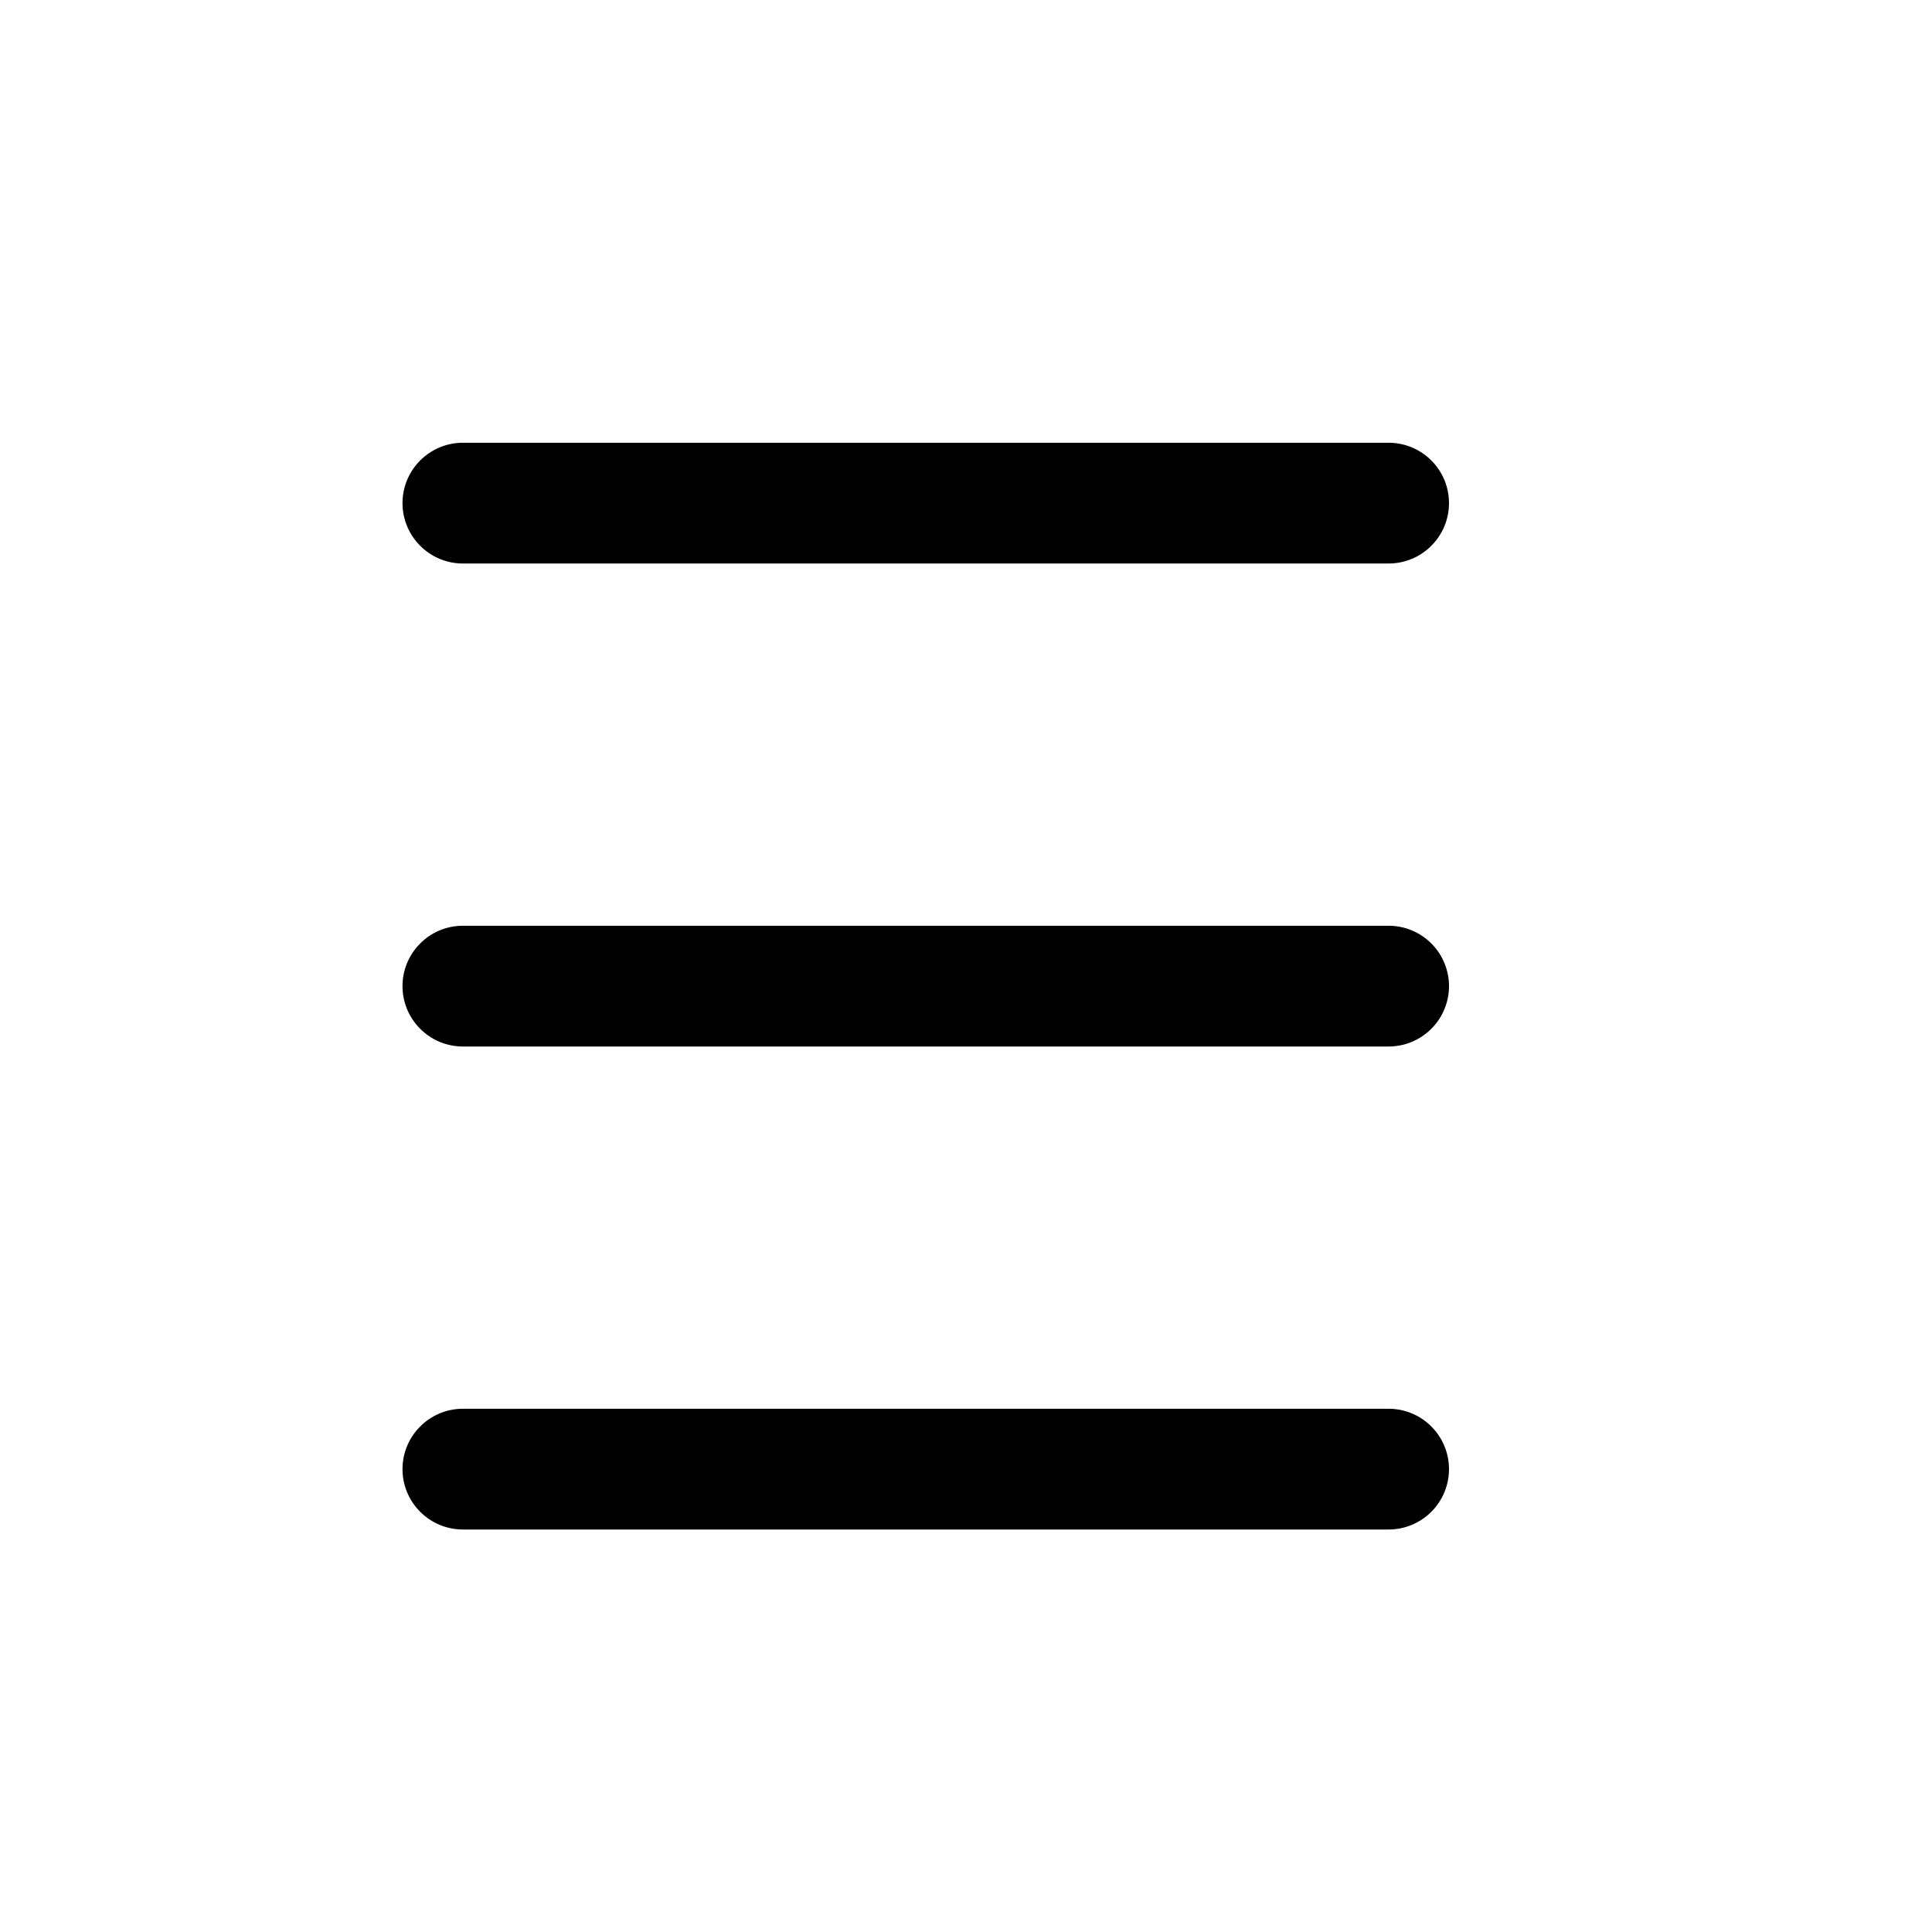
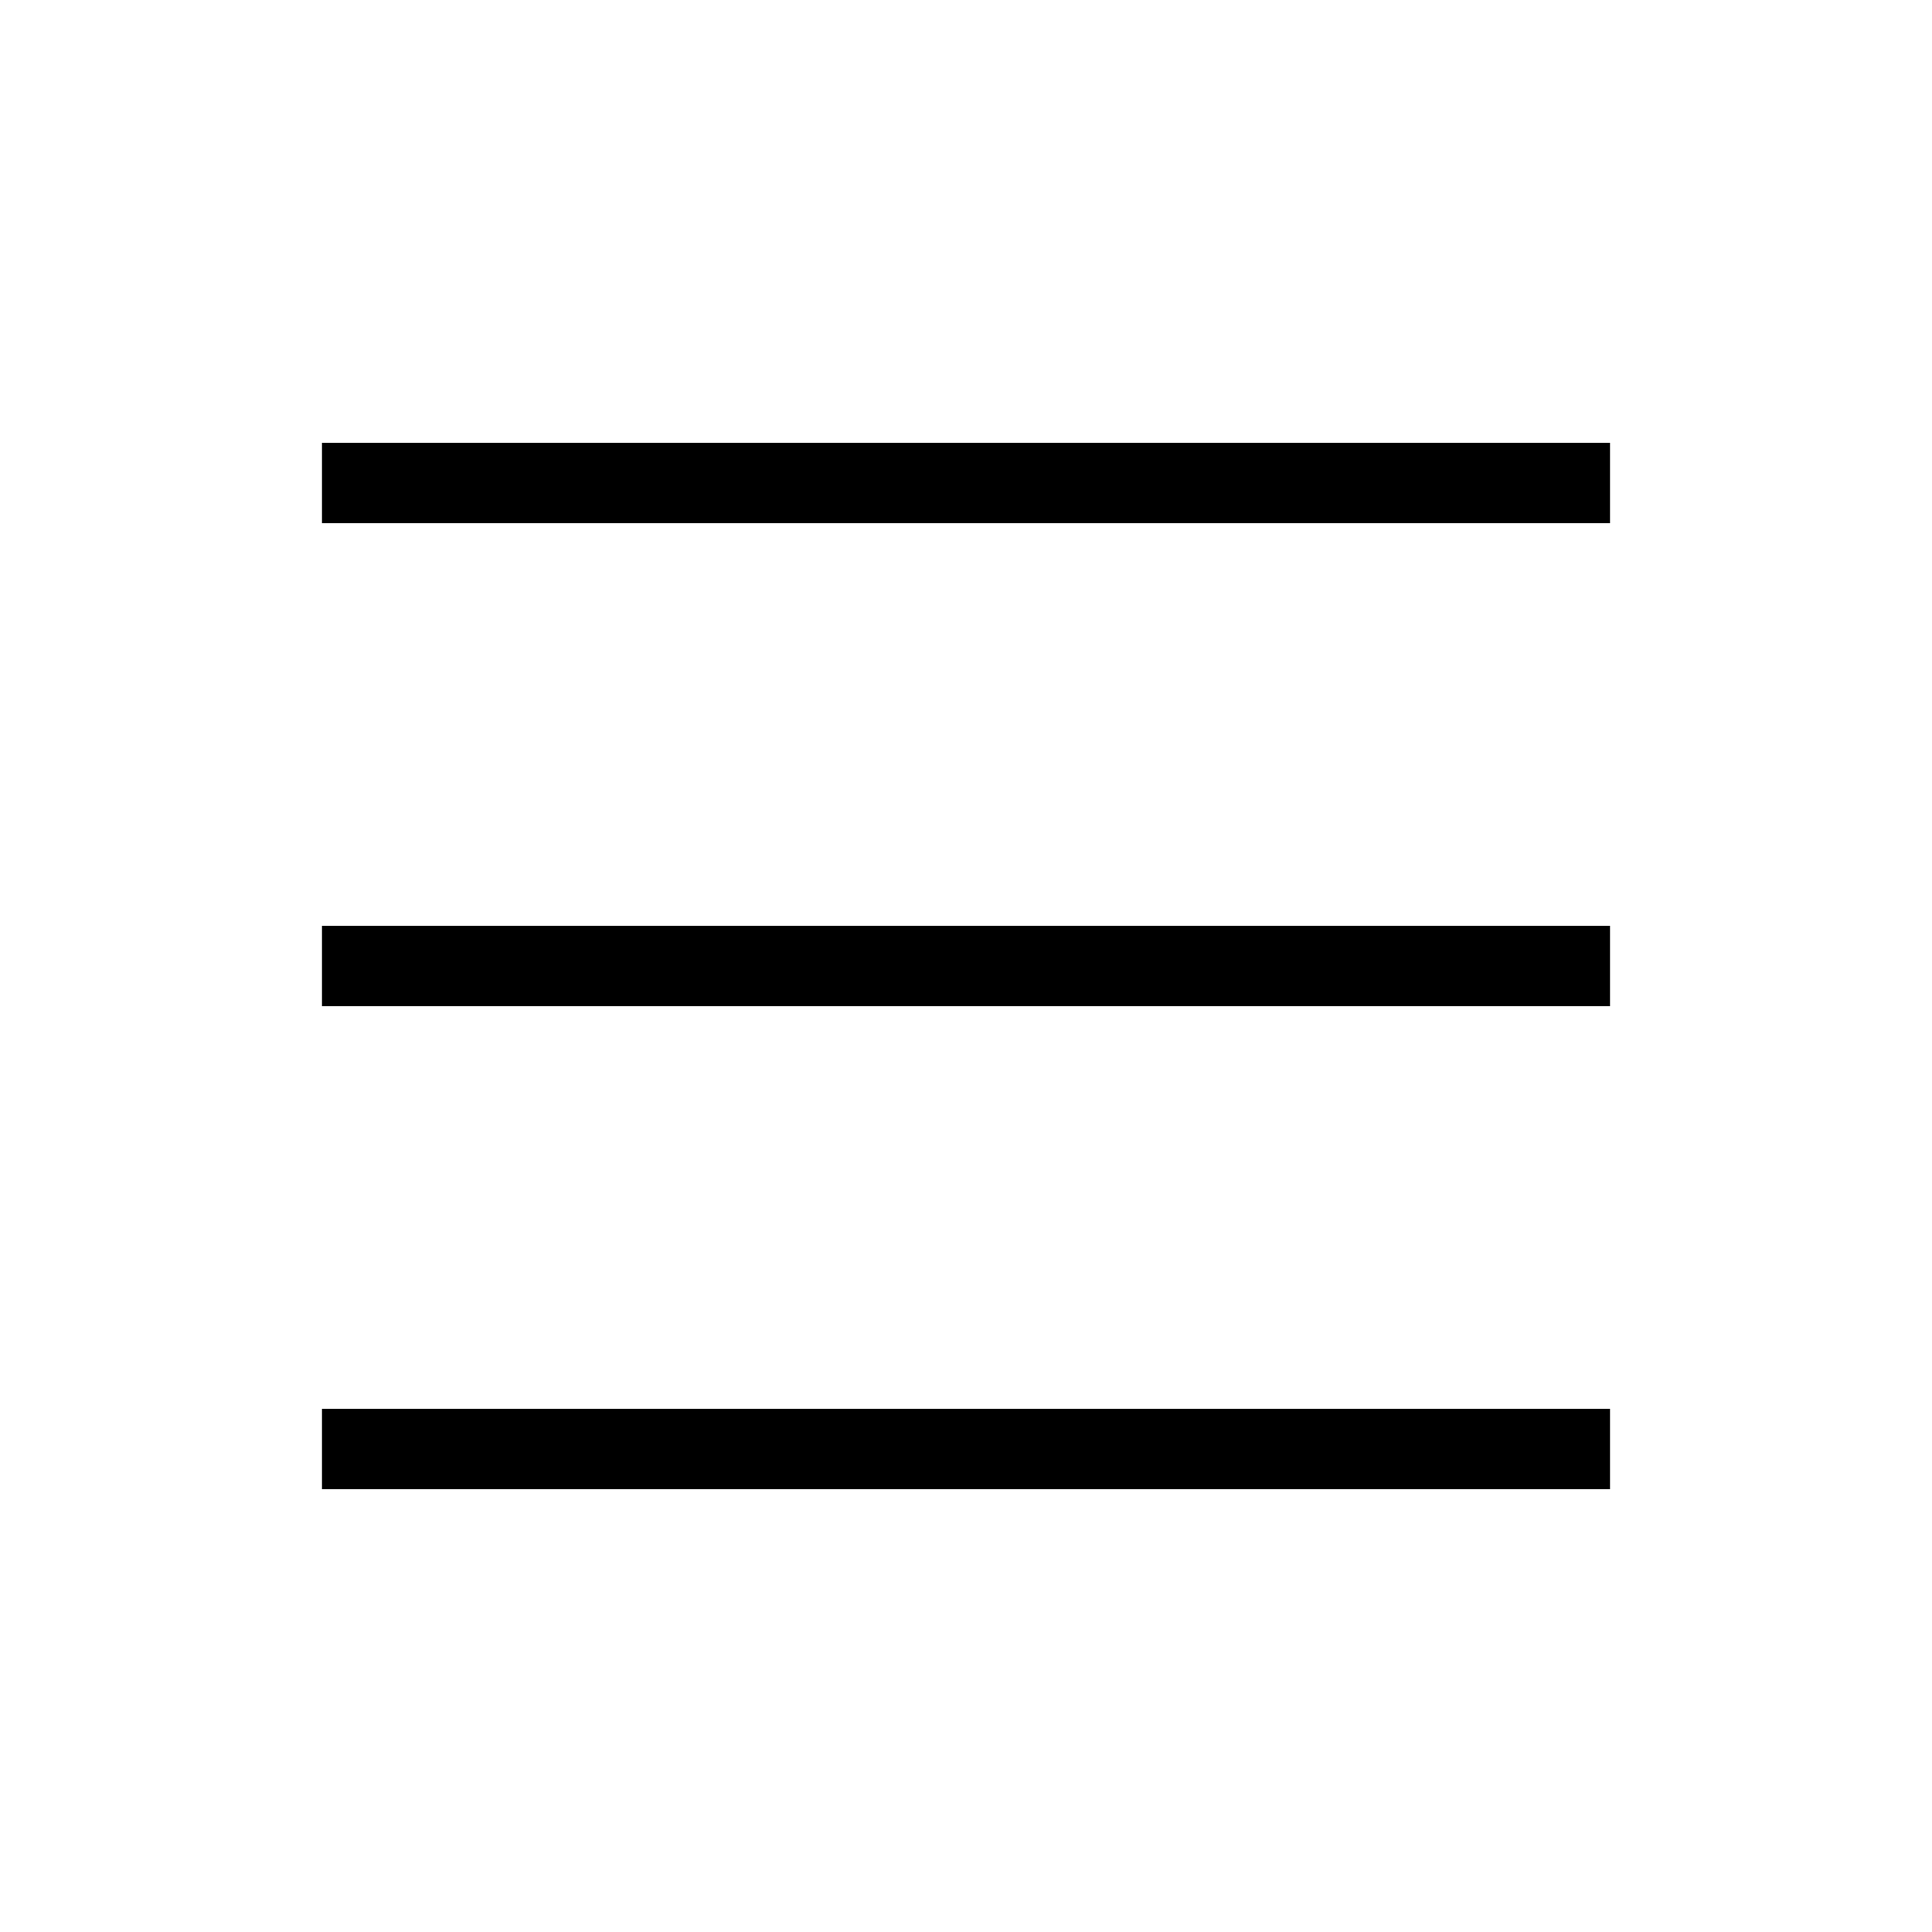
<svg xmlns="http://www.w3.org/2000/svg" width="24" height="24" viewBox="0 0 24 24" fill="none">
-   <path d="M5.75 5.5C5.551 5.5 5.36 5.579 5.22 5.72C5.079 5.86 5 6.051 5 6.25C5 6.449 5.079 6.64 5.22 6.78C5.36 6.921 5.551 7 5.75 7H17.25C17.449 7 17.64 6.921 17.78 6.78C17.921 6.64 18 6.449 18 6.25C18 6.051 17.921 5.86 17.78 5.72C17.64 5.579 17.449 5.5 17.25 5.5H5.75ZM5.75 11.5C5.551 11.5 5.36 11.579 5.22 11.72C5.079 11.86 5 12.051 5 12.25C5 12.449 5.079 12.64 5.22 12.78C5.36 12.921 5.551 13 5.75 13H17.25C17.449 13 17.64 12.921 17.78 12.78C17.921 12.64 18 12.449 18 12.25C18 12.051 17.921 11.86 17.78 11.72C17.64 11.579 17.449 11.5 17.25 11.5H5.75ZM5.75 17.5C5.551 17.5 5.36 17.579 5.22 17.72C5.079 17.86 5 18.051 5 18.25C5 18.449 5.079 18.64 5.22 18.78C5.36 18.921 5.551 19 5.75 19H17.25C17.449 19 17.64 18.921 17.78 18.78C17.921 18.64 18 18.449 18 18.25C18 18.051 17.921 17.86 17.78 17.72C17.64 17.579 17.449 17.5 17.25 17.5H5.75Z" fill="black" />
+   <rect x="4" y="5.5" width="16" height="1" fill="black" />
+   <rect x="4" y="11.5" width="16" height="1" fill="black" />
+   <rect x="4" y="17.5" width="16" height="1" fill="black" />
</svg>
